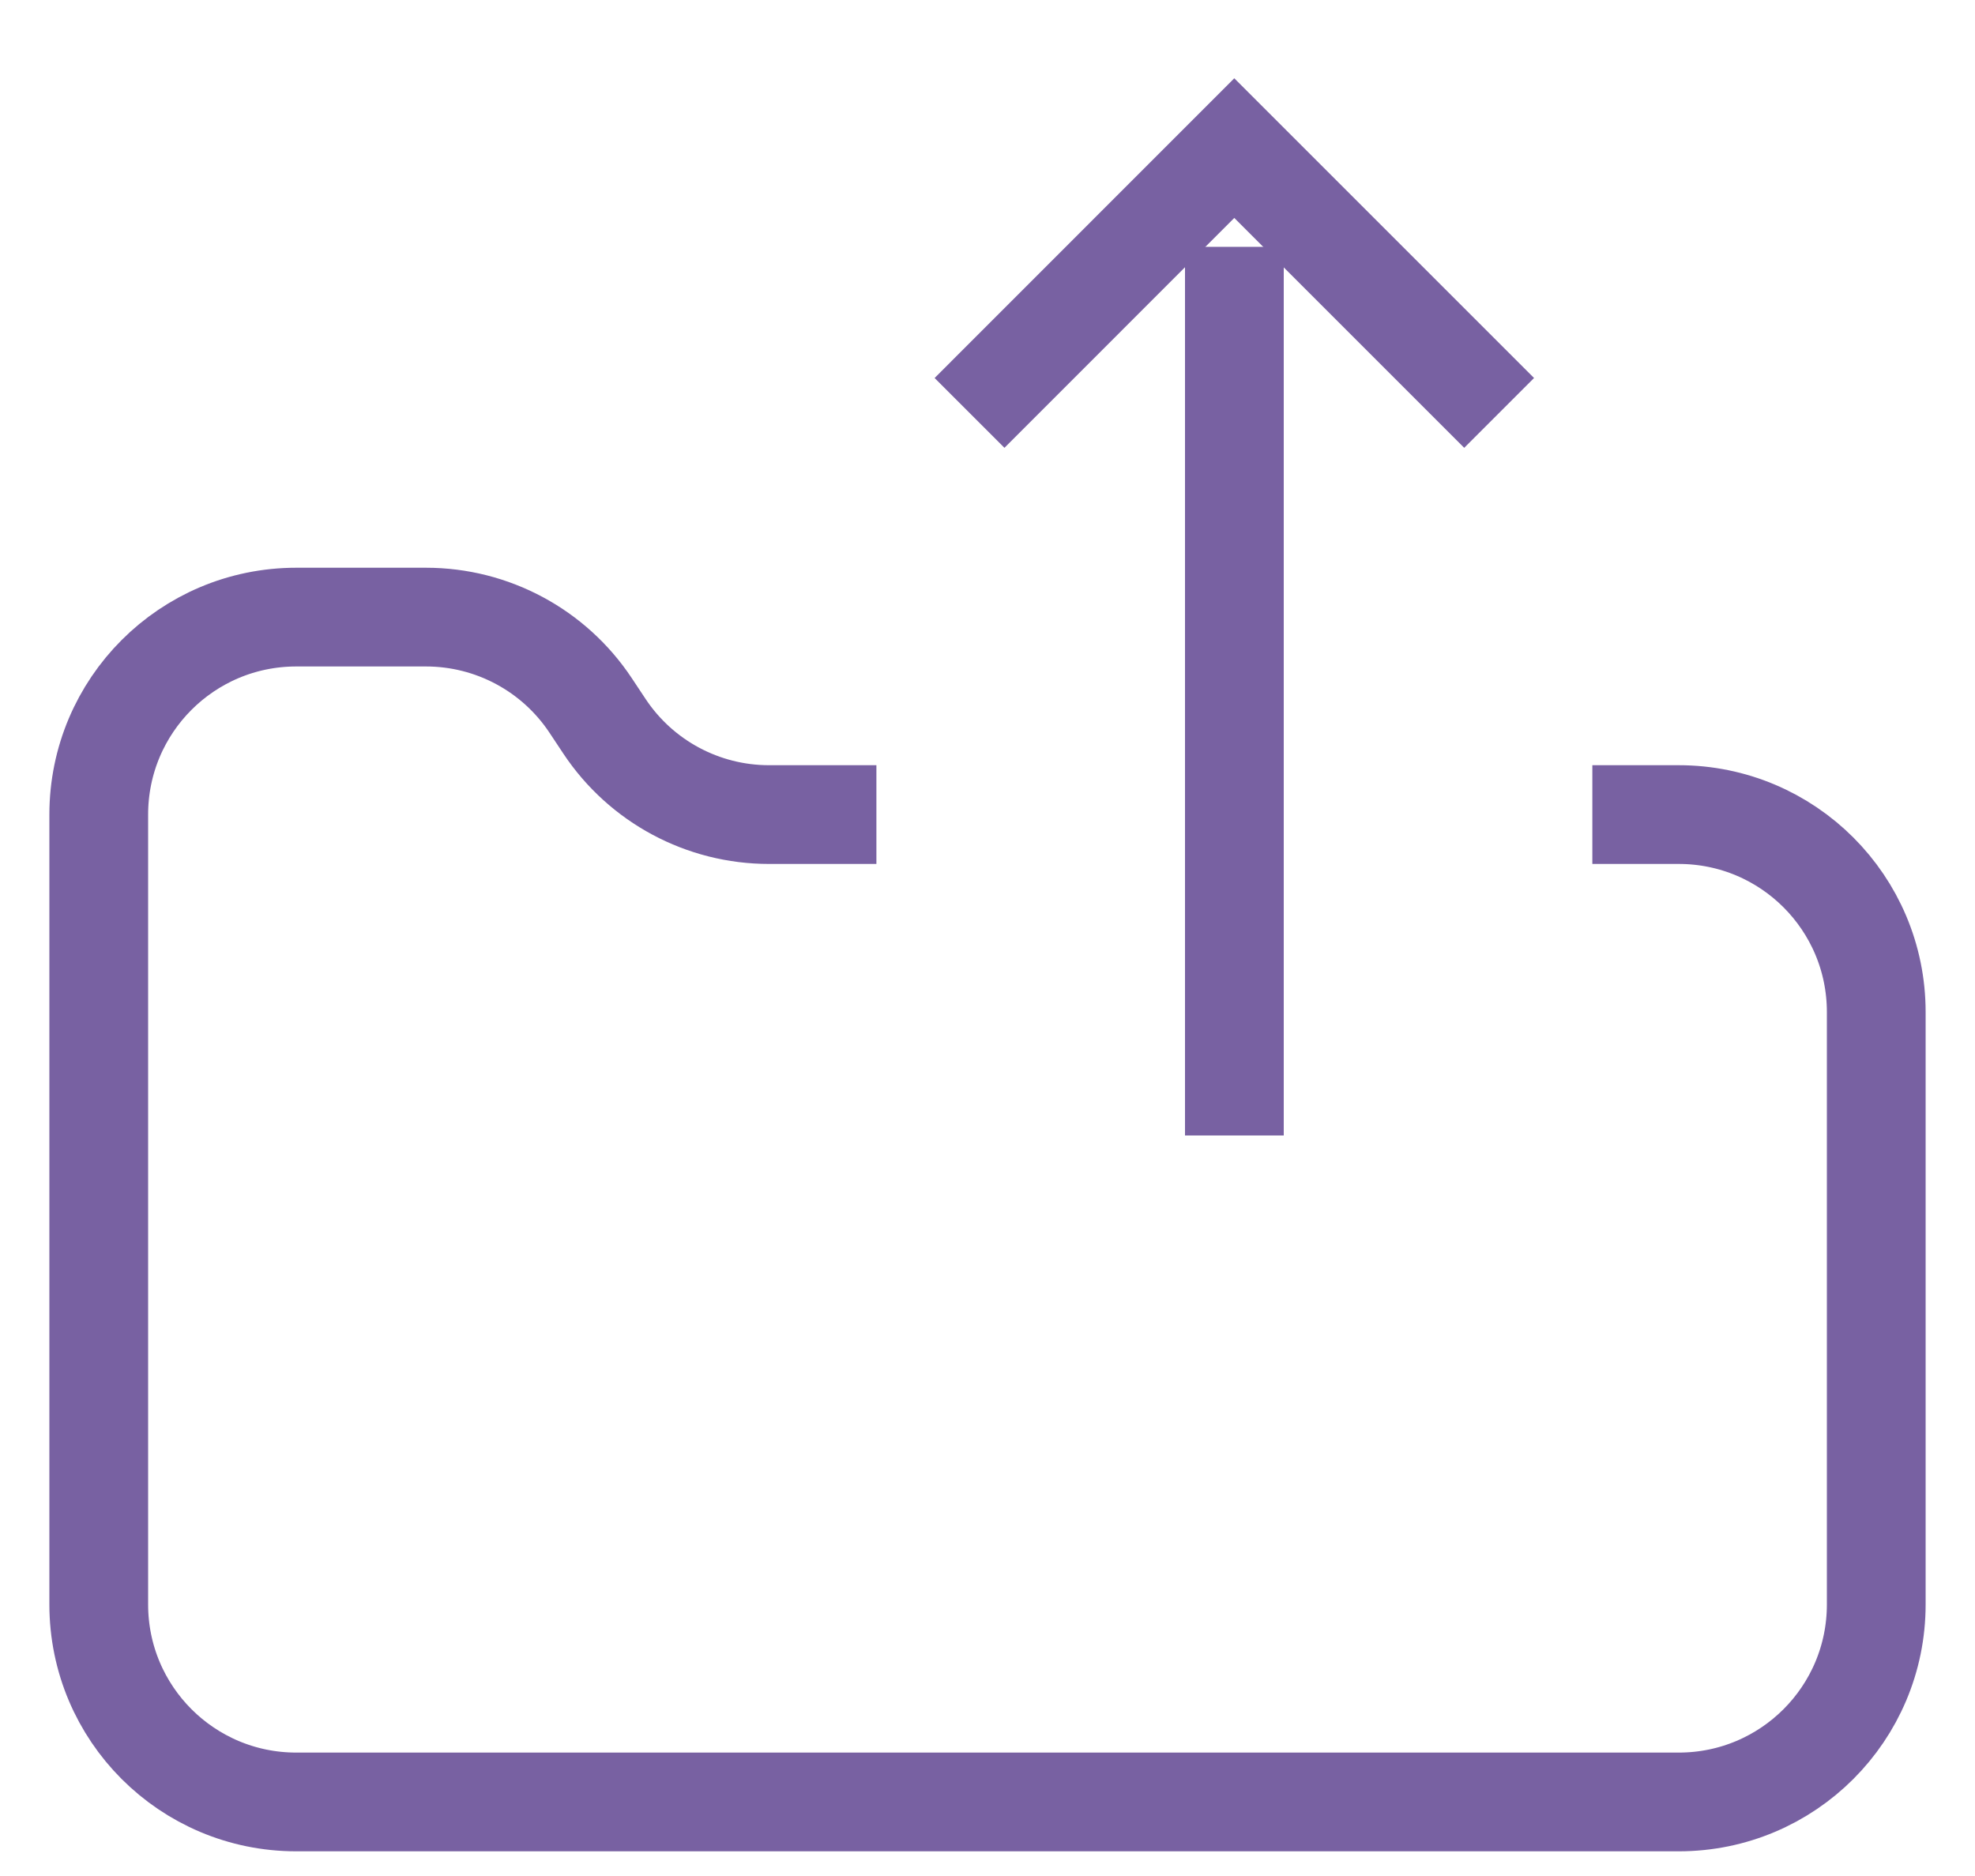
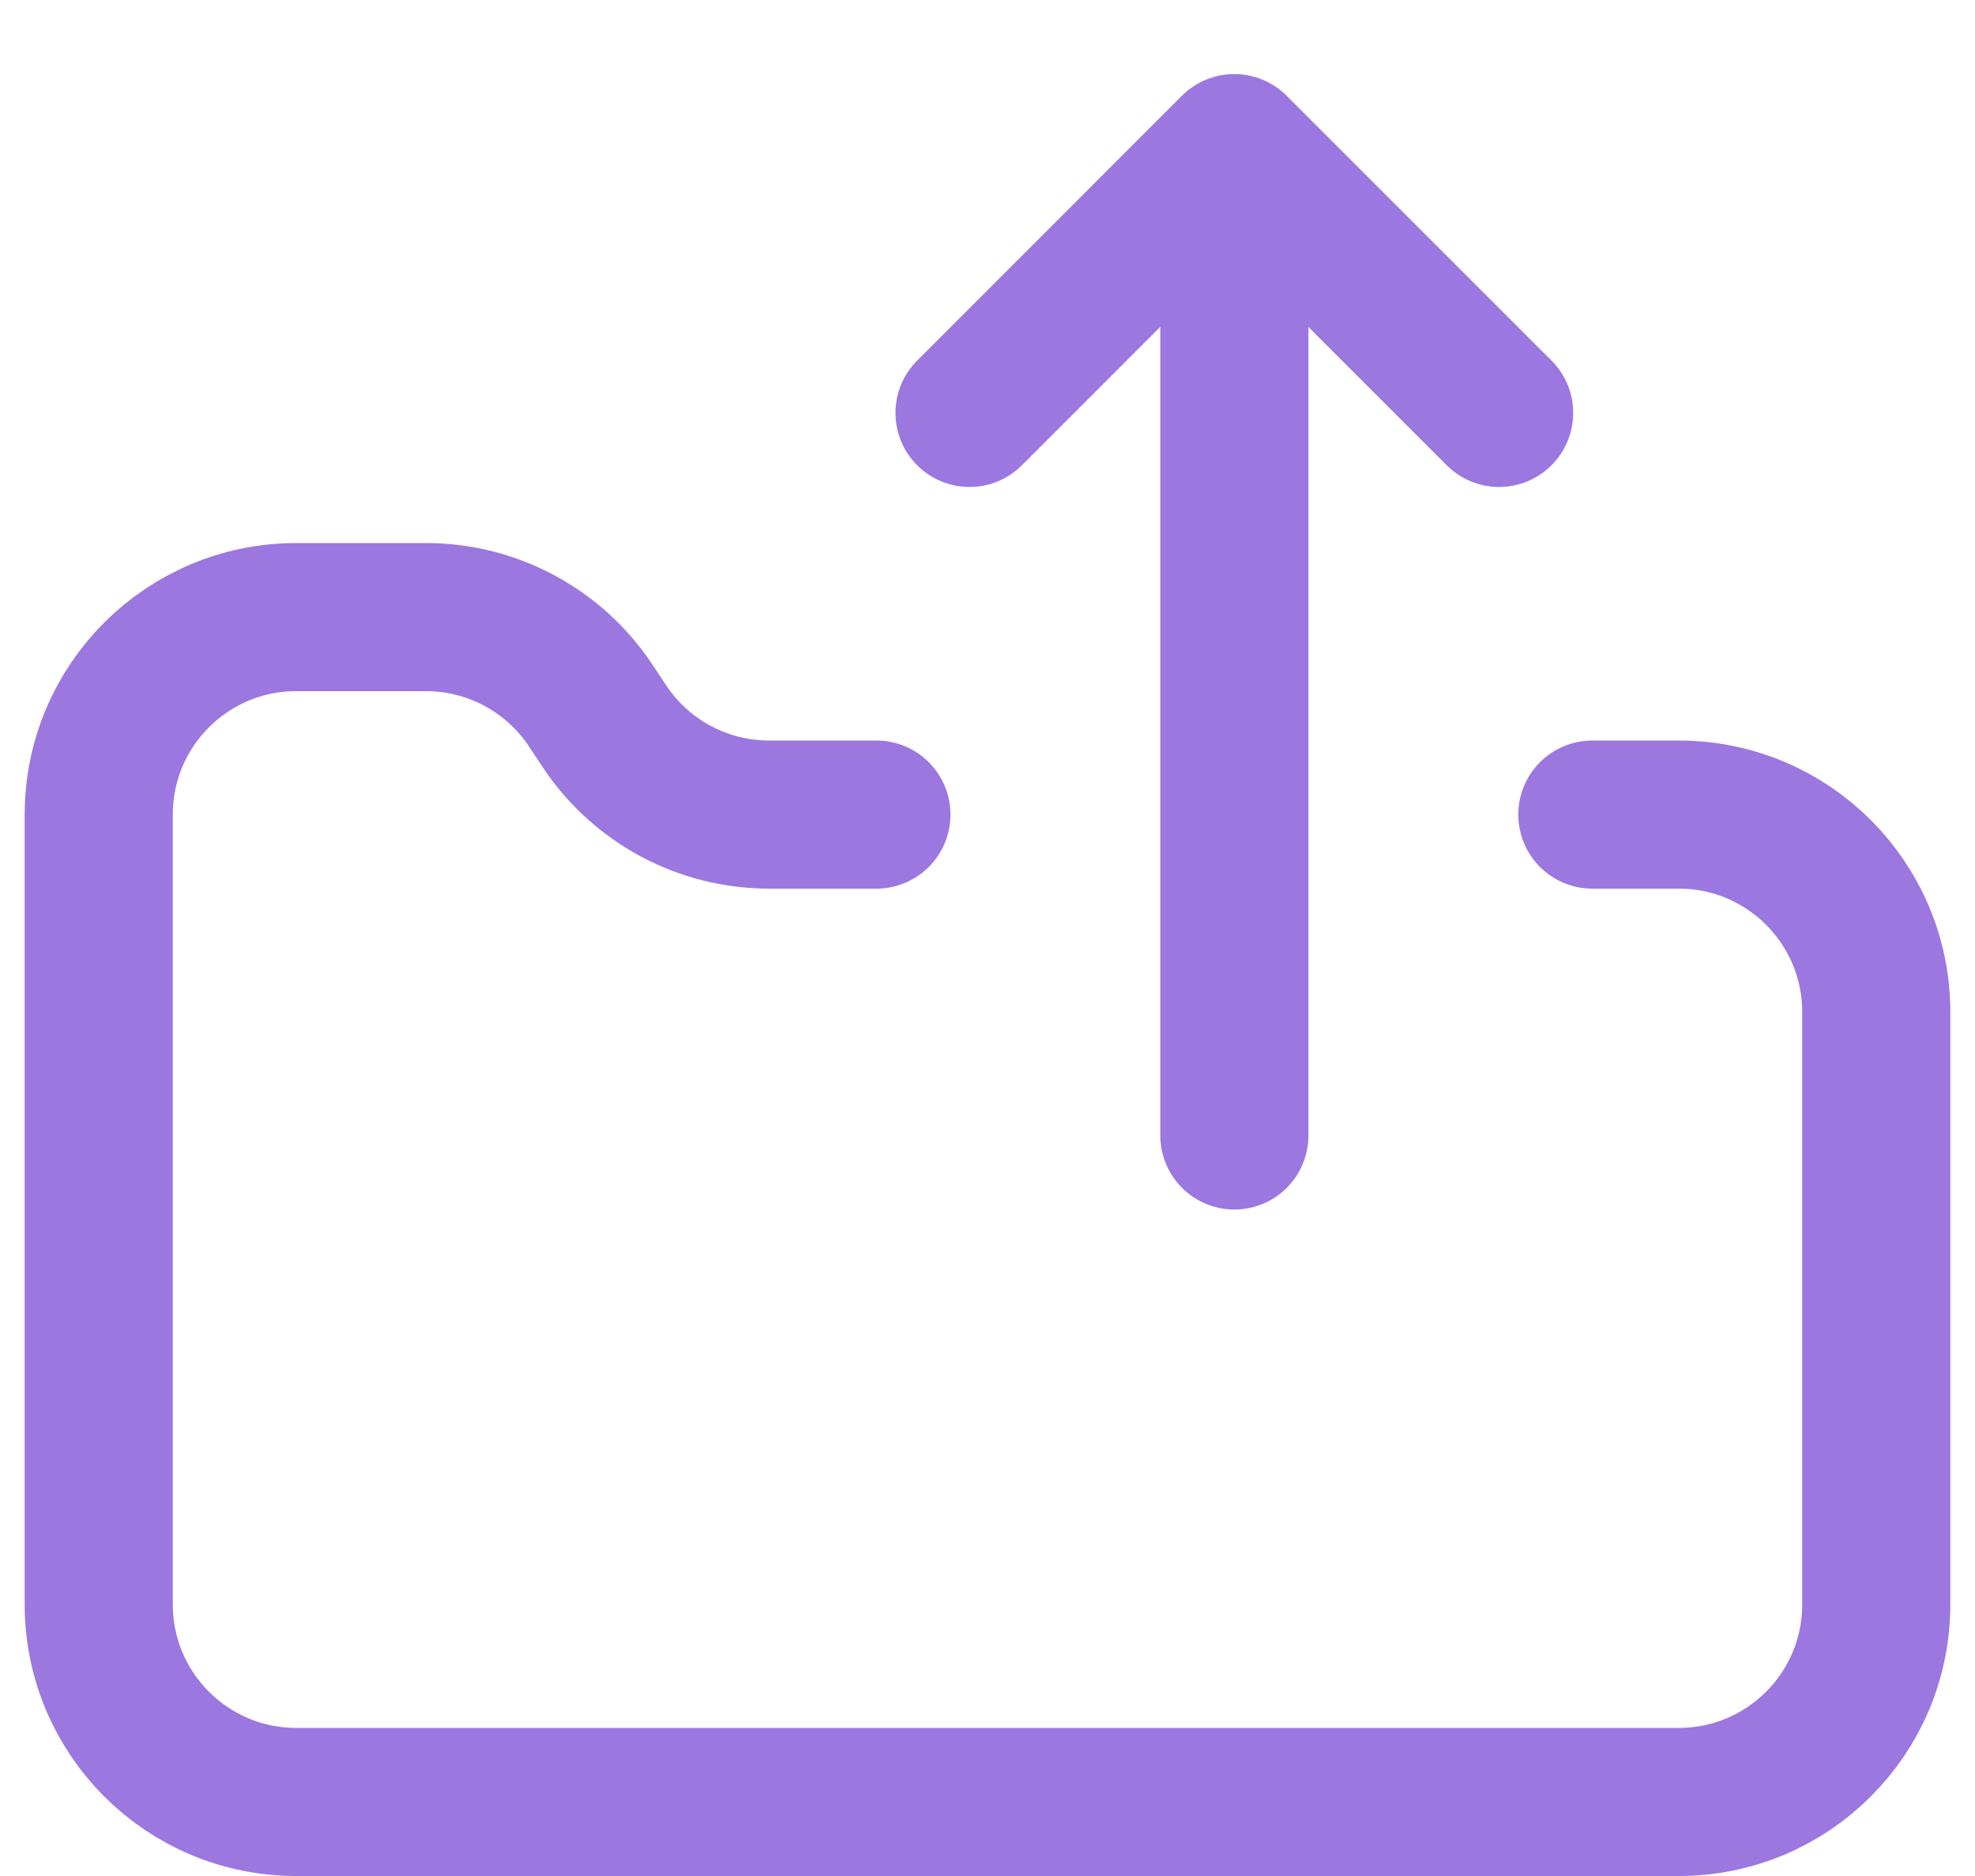
<svg xmlns="http://www.w3.org/2000/svg" width="20" height="19" viewBox="0 0 20 19" fill="none">
-   <path d="M16.125 8.25H17C18.105 8.25 19 9.145 19 10.25V16.25C19 17.355 18.105 18.25 17 18.25H3C1.895 18.25 1 17.355 1 16.25V8.25C1 7.145 1.895 6.25 3 6.25H4.314C4.984 6.25 5.609 6.585 5.98 7.143L6.122 7.357C6.493 7.915 7.118 8.25 7.788 8.25H8.875" stroke="#7861A2" strokeWidth="1.5" strokeLinecap="round" />
-   <line x1="12.5" y1="11.5" x2="12.5" y2="2.5" stroke="#7861A2" strokeWidth="1.5" strokeLinecap="round" />
-   <path d="M15.181 4.182L12.499 1.5L9.818 4.182" stroke="#7861A2" strokeWidth="1.5" strokeLinecap="round" strokeLinejoin="round" />
+   <path d="M16.125 8.25H17C18.105 8.25 19 9.145 19 10.25V16.25C19 17.355 18.105 18.25 17 18.25H3C1.895 18.25 1 17.355 1 16.25V8.25C1 7.145 1.895 6.25 3 6.25H4.314C4.984 6.25 5.609 6.585 5.98 7.143L6.122 7.357C6.493 7.915 7.118 8.25 7.788 8.25H8.875" stroke="#9C77E0" stroke-width="1.5" stroke-linecap="round" />
+   <line x1="12.5" y1="11.5" x2="12.5" y2="2.5" stroke="#9C77E0" stroke-width="1.5" stroke-linecap="round" />
+   <path d="M15.181 4.182L12.499 1.5L9.818 4.182" stroke="#9C77E0" stroke-width="1.5" stroke-linecap="round" stroke-linejoin="round" />
</svg>
